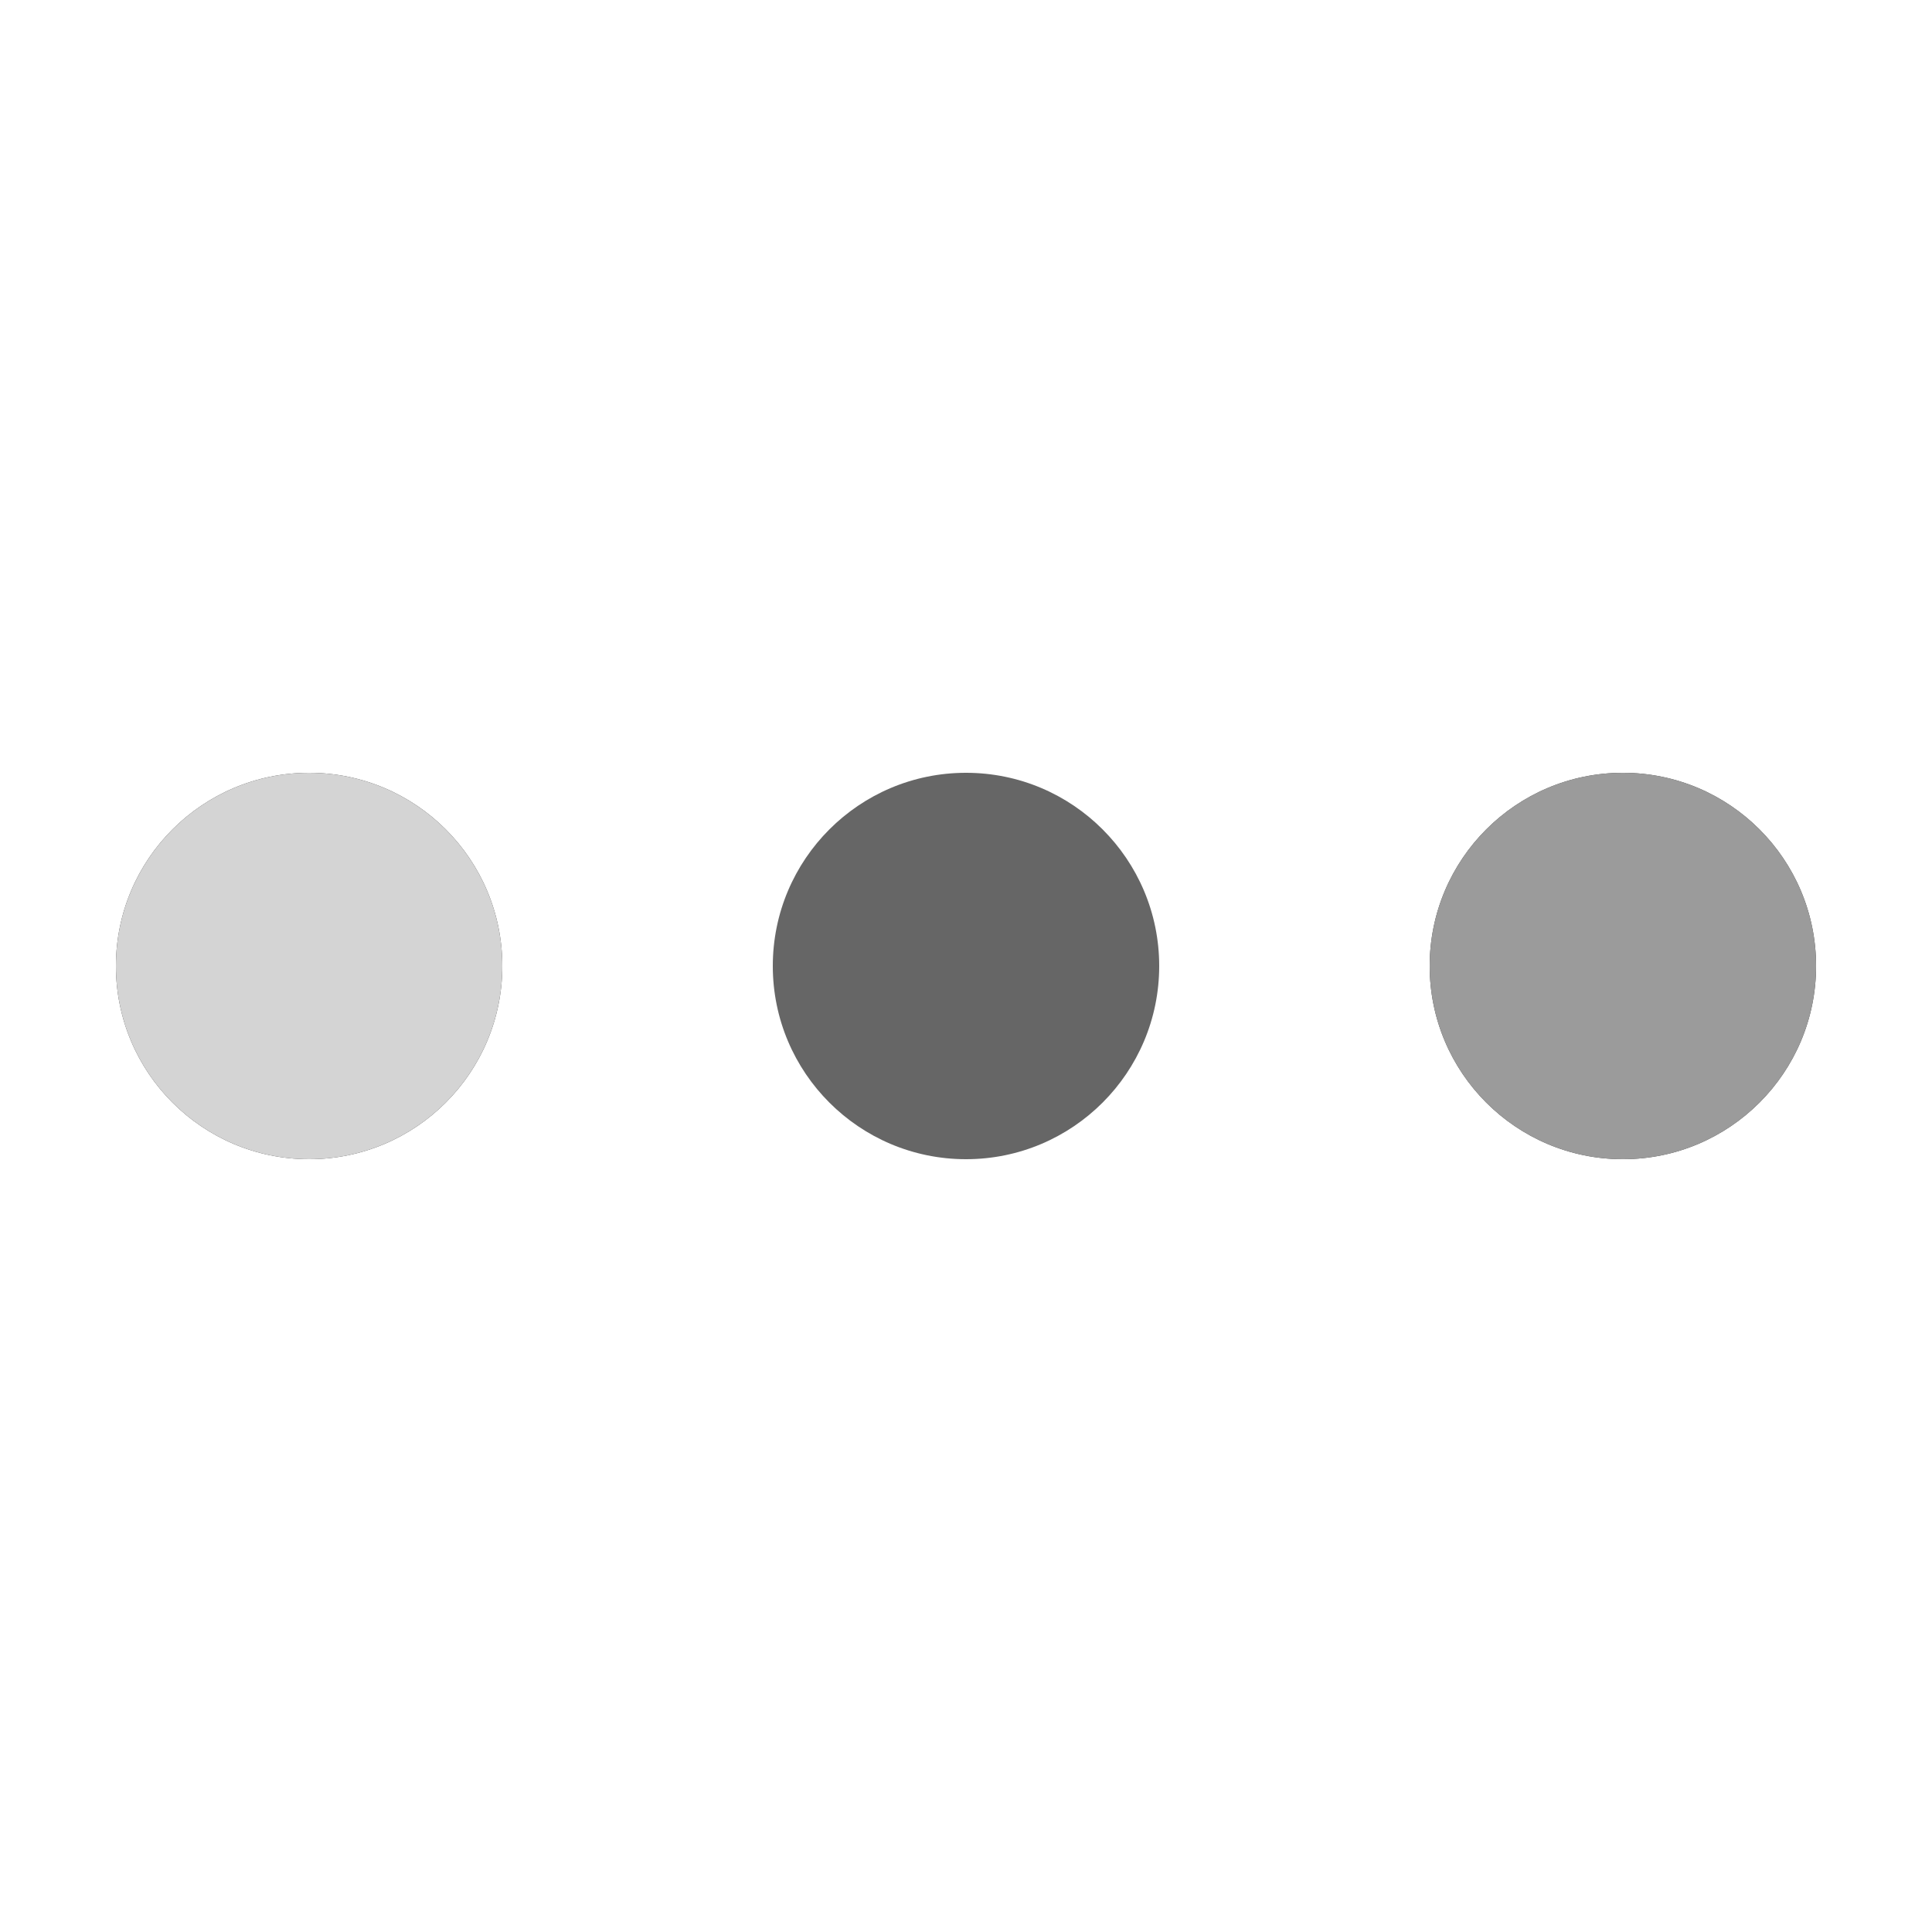
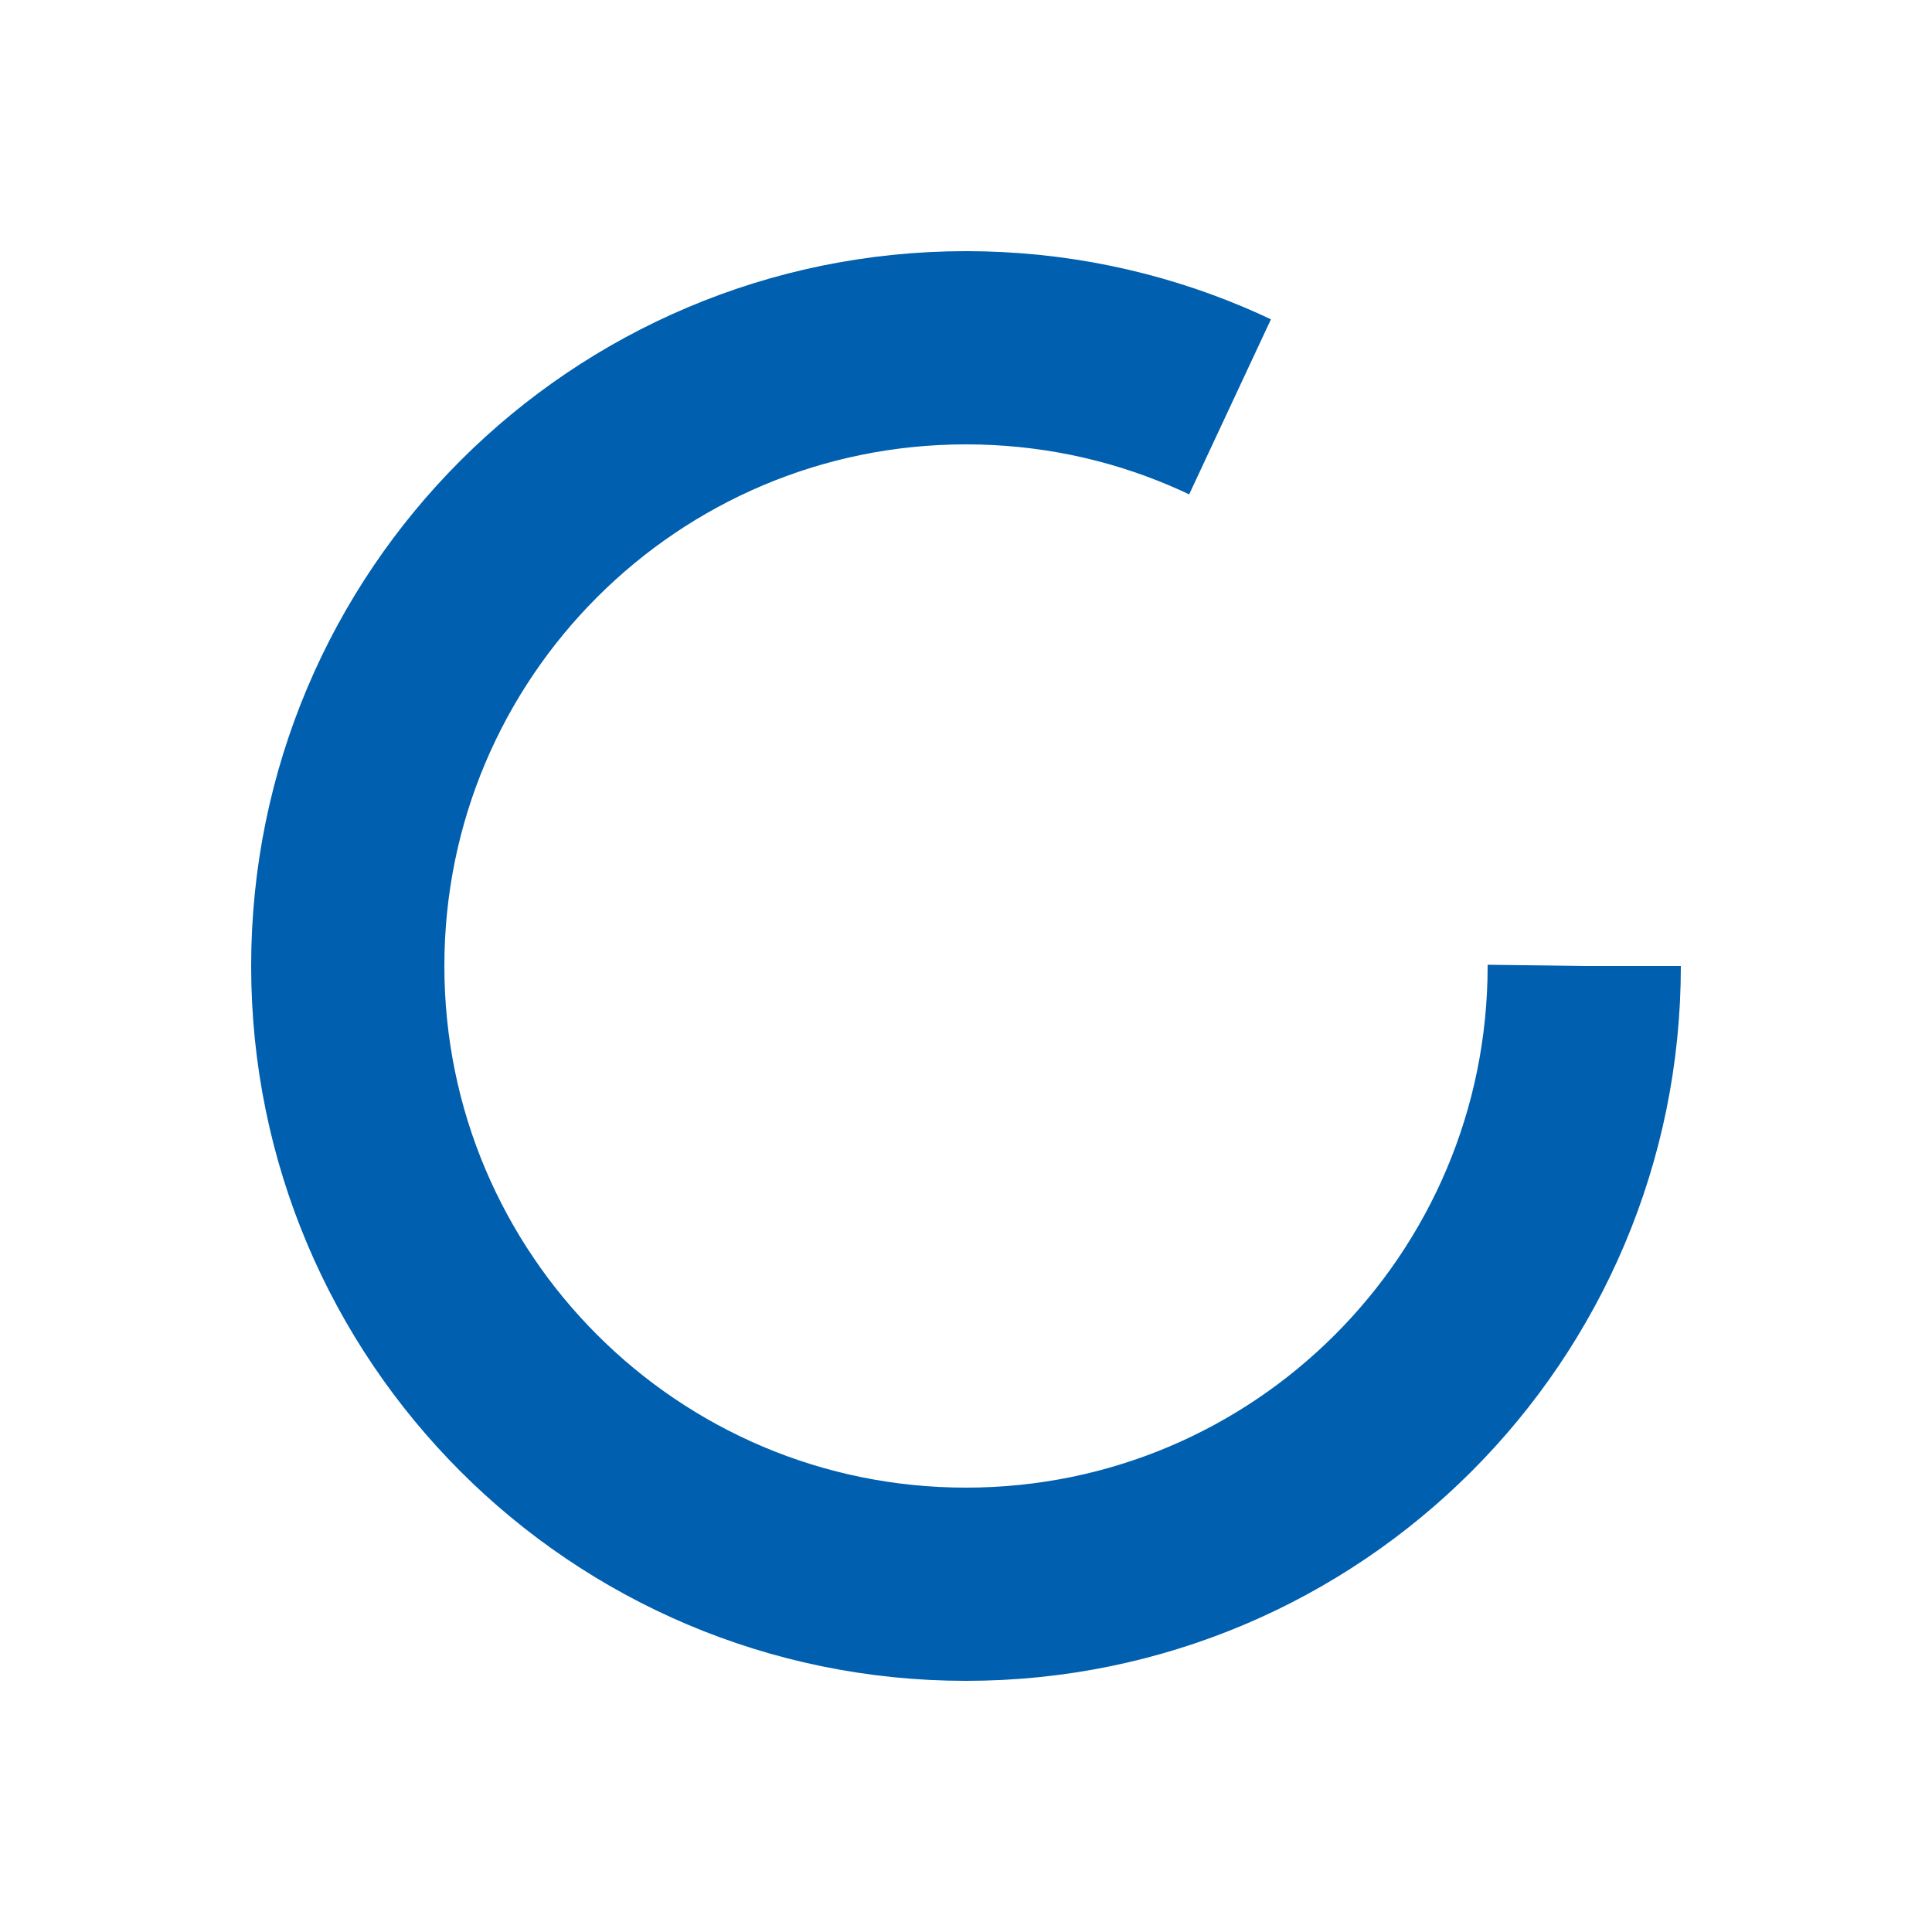
- <svg xmlns="http://www.w3.org/2000/svg" style="margin: auto; display: block;" height="42px" viewBox="0 0 100 100" preserveAspectRatio="xMidYMid">
-   <circle cx="84" cy="50" r="10" fill="#353535">
-     <animate attributeName="r" repeatCount="indefinite" dur="0.962s" calcMode="spline" keyTimes="0;1" values="10;0" keySplines="0 0.5 0.5 1" begin="0s" />
-     <animate attributeName="fill" repeatCount="indefinite" dur="3.846s" calcMode="discrete" keyTimes="0;0.25;0.5;0.75;1" values="#353535;#d4d4d4;#9b9b9b;#666666;#353535" begin="0s" />
-   </circle>
-   <circle cx="16" cy="50" r="10" fill="#353535">
-     <animate attributeName="r" repeatCount="indefinite" dur="3.846s" calcMode="spline" keyTimes="0;0.25;0.5;0.75;1" values="0;0;10;10;10" keySplines="0 0.5 0.5 1;0 0.5 0.5 1;0 0.5 0.5 1;0 0.5 0.5 1" begin="0s" />
-     <animate attributeName="cx" repeatCount="indefinite" dur="3.846s" calcMode="spline" keyTimes="0;0.25;0.5;0.75;1" values="16;16;16;50;84" keySplines="0 0.5 0.5 1;0 0.5 0.5 1;0 0.5 0.5 1;0 0.5 0.5 1" begin="0s" />
-   </circle>
-   <circle cx="50" cy="50" r="10" fill="#666666">
-     <animate attributeName="r" repeatCount="indefinite" dur="3.846s" calcMode="spline" keyTimes="0;0.25;0.5;0.75;1" values="0;0;10;10;10" keySplines="0 0.5 0.5 1;0 0.5 0.5 1;0 0.5 0.5 1;0 0.5 0.5 1" begin="-0.962s" />
-     <animate attributeName="cx" repeatCount="indefinite" dur="3.846s" calcMode="spline" keyTimes="0;0.25;0.5;0.75;1" values="16;16;16;50;84" keySplines="0 0.5 0.5 1;0 0.5 0.5 1;0 0.5 0.5 1;0 0.5 0.5 1" begin="-0.962s" />
-   </circle>
-   <circle cx="84" cy="50" r="10" fill="#9b9b9b">
-     <animate attributeName="r" repeatCount="indefinite" dur="3.846s" calcMode="spline" keyTimes="0;0.25;0.5;0.75;1" values="0;0;10;10;10" keySplines="0 0.5 0.5 1;0 0.5 0.5 1;0 0.5 0.5 1;0 0.5 0.5 1" begin="-1.923s" />
-     <animate attributeName="cx" repeatCount="indefinite" dur="3.846s" calcMode="spline" keyTimes="0;0.25;0.5;0.75;1" values="16;16;16;50;84" keySplines="0 0.5 0.5 1;0 0.5 0.5 1;0 0.5 0.5 1;0 0.5 0.5 1" begin="-1.923s" />
-   </circle>
-   <circle cx="16" cy="50" r="10" fill="#d4d4d4">
-     <animate attributeName="r" repeatCount="indefinite" dur="3.846s" calcMode="spline" keyTimes="0;0.25;0.5;0.75;1" values="0;0;10;10;10" keySplines="0 0.5 0.5 1;0 0.5 0.5 1;0 0.5 0.5 1;0 0.5 0.5 1" begin="-2.885s" />
-     <animate attributeName="cx" repeatCount="indefinite" dur="3.846s" calcMode="spline" keyTimes="0;0.25;0.5;0.75;1" values="16;16;16;50;84" keySplines="0 0.5 0.5 1;0 0.5 0.5 1;0 0.5 0.5 1;0 0.5 0.5 1" begin="-2.885s" />
+ <svg xmlns="http://www.w3.org/2000/svg" style="margin:auto;display:block" width="64px" height="64px" viewBox="0 0 100 100" preserveAspectRatio="xMidYMid">
+   <circle cx="50" cy="50" fill="none" stroke="#005faf" stroke-width="10" r="32" stroke-dasharray="164.934 56.978">
+     <animateTransform attributeName="transform" type="rotate" repeatCount="indefinite" dur="1s" values="0 50 50;360 50 50" keyTimes="0;1" />
  </circle>
</svg>
